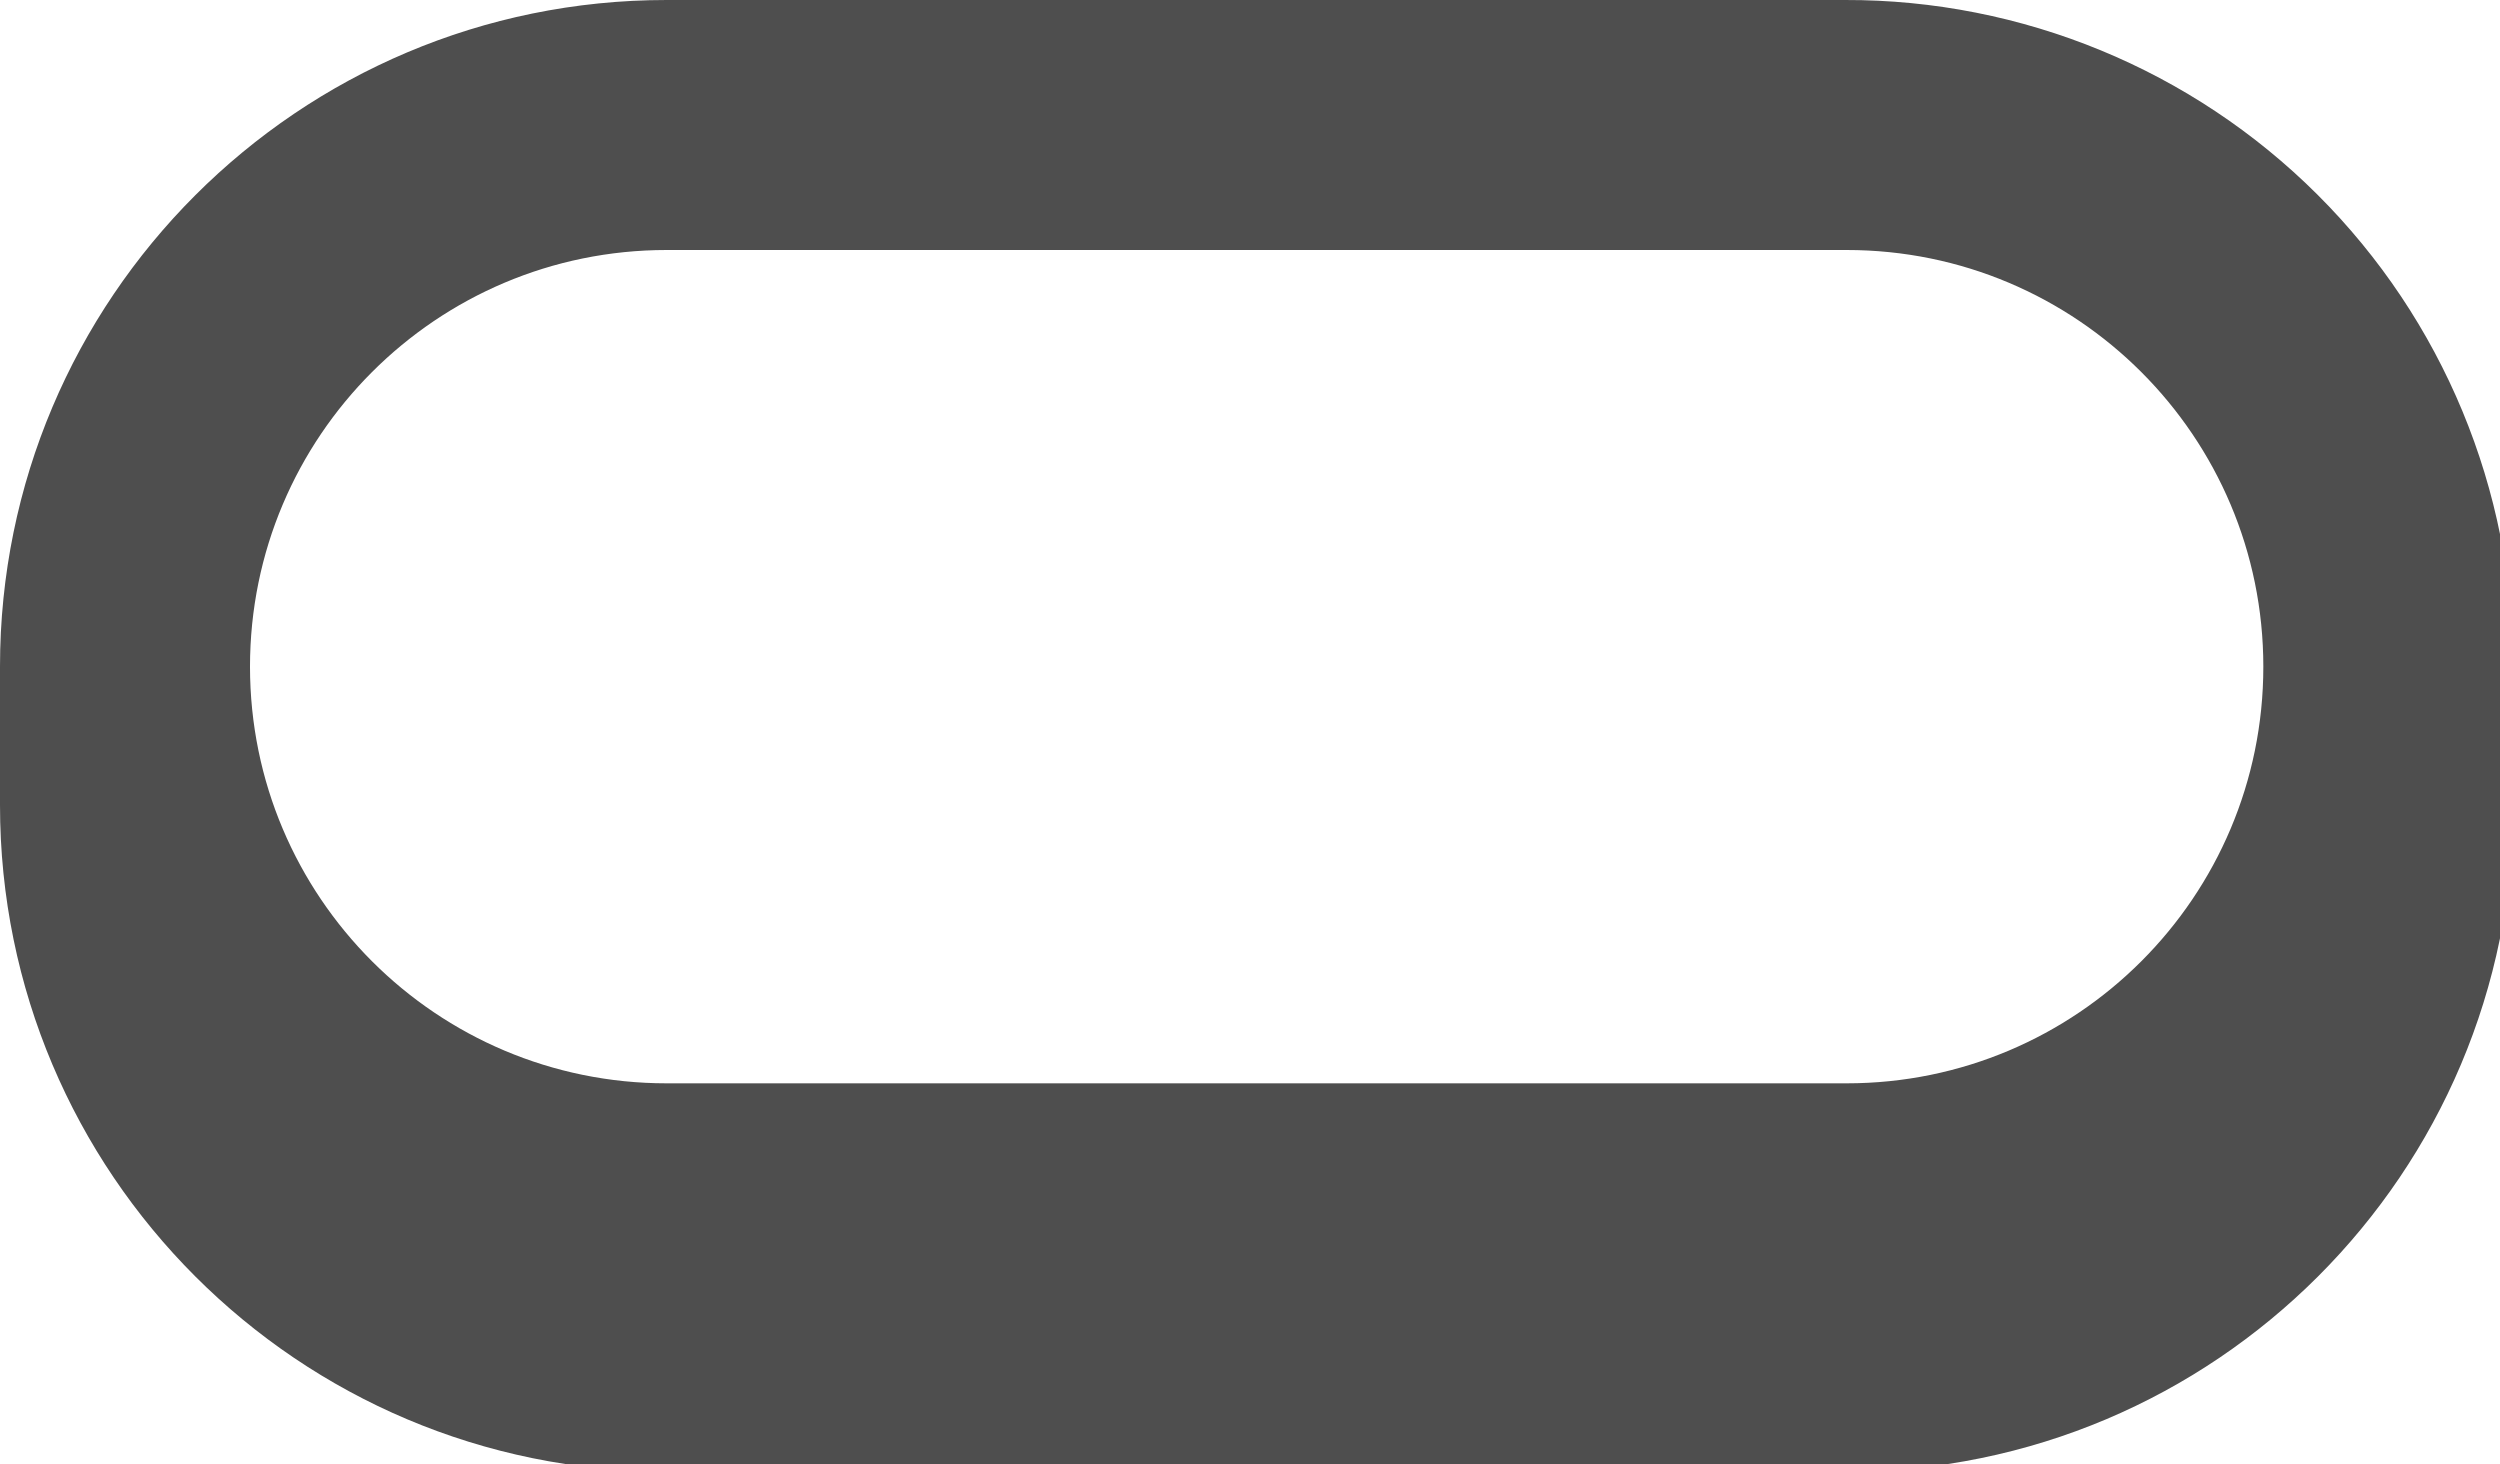
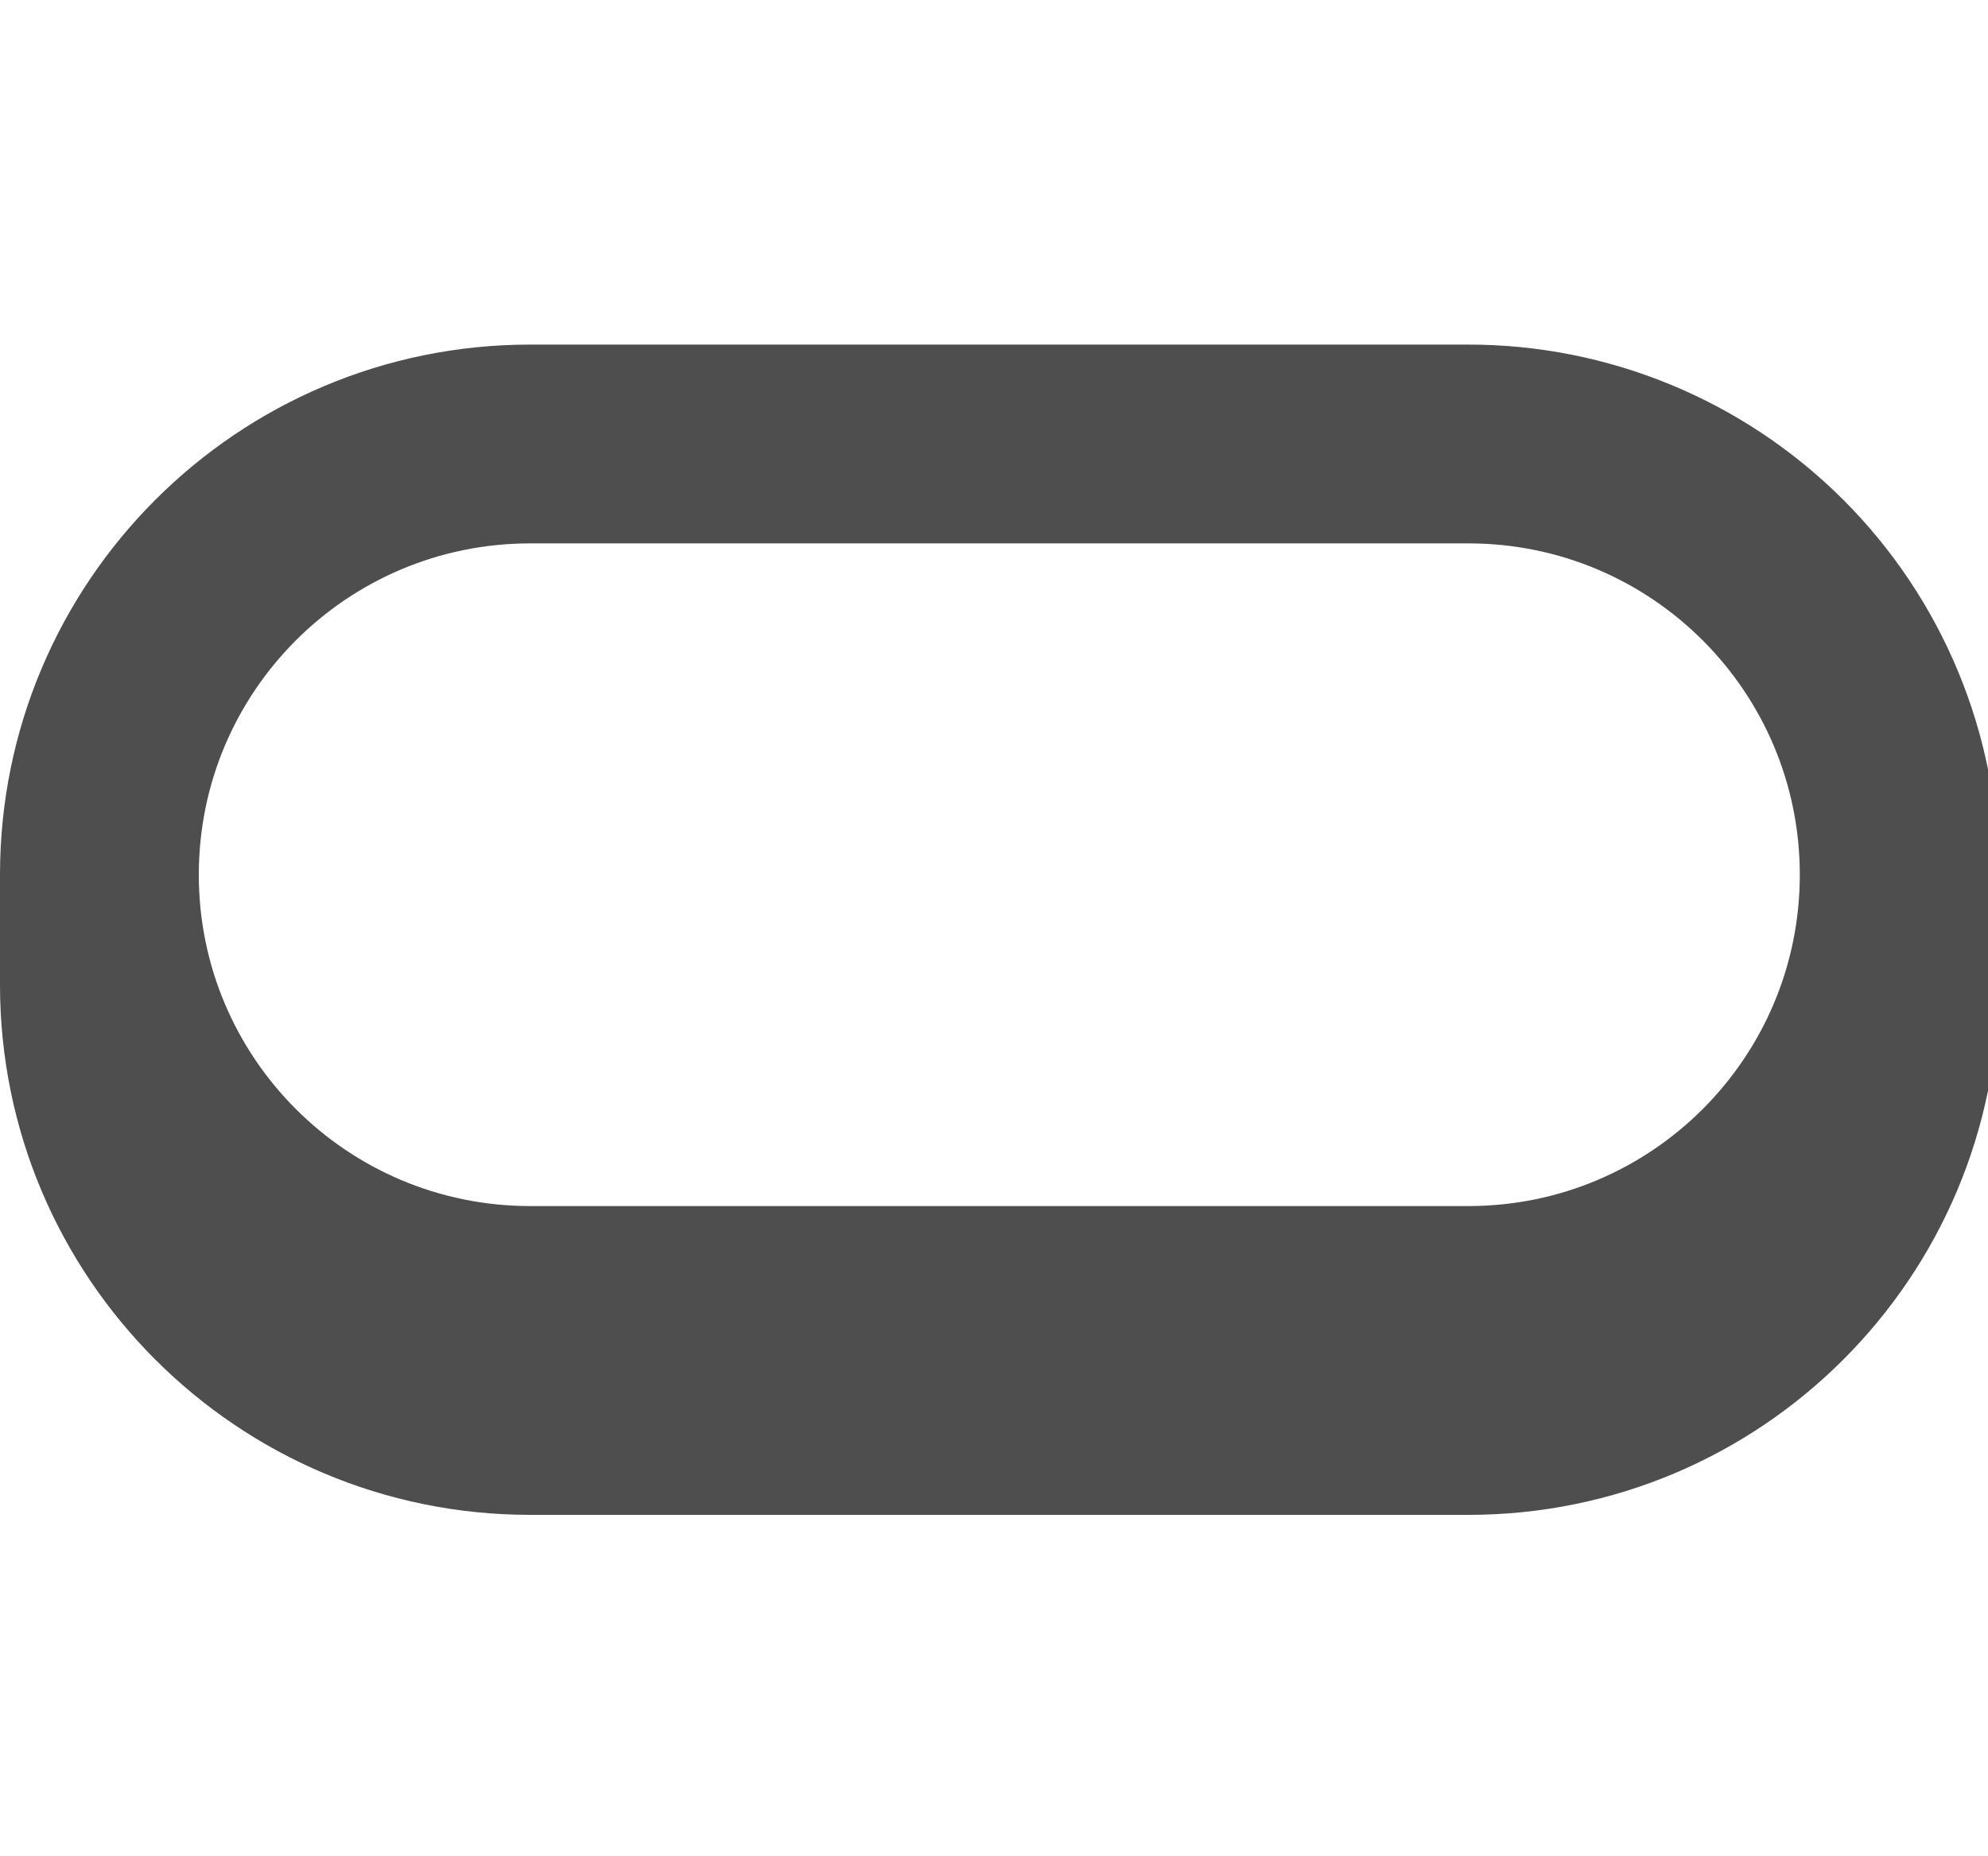
- <svg xmlns="http://www.w3.org/2000/svg" viewBox="0 0 15 8.78">
-   <defs>
-     <style>.cls-1{fill:#4e4e4e;}</style>
-   </defs>
-   <g id="Layer_2" data-name="Layer 2">
-     <g id="Layer_1-2" data-name="Layer 1">
-       <path class="cls-1" d="M11.07,0H4A4,4,0,0,0,0,4v.83a4,4,0,0,0,4,4h7.08a4,4,0,0,0,4-4V4A4,4,0,0,0,11.07,0ZM4,1.5h7.08a2.49,2.49,0,0,1,0,5H4a2.49,2.49,0,0,1,0-5Z" />
+ <svg xmlns="http://www.w3.org/2000/svg" width="15px" height="14px" viewBox="0 0 15 14" version="1.1">
+   <g id="Artboard" stroke="none" stroke-width="1" fill="none" fill-rule="evenodd">
+     <g id="button-icon" transform="translate(0, 2.6)" fill="#4E4E4E" fill-rule="nonzero">
+       <path d="M11.07,-1.25179302e-05 L4,-1.25179302e-05 C1.791,-1.25179302e-05 0,1.791 0,4 L0,4.83 C0,7.039 1.791,8.83 4,8.83 L11.08,8.83 C13.289,8.83 15.08,7.039 15.08,4.83 L15.08,4 C15.08,2.937 14.657,1.918 13.905,1.168 C13.153,0.418 12.133,-0.003 11.07,-1.25179302e-05 Z M4,1.5 L11.08,1.5 C12.461,1.5 13.58,2.619 13.58,4 C13.58,5.381 12.461,6.5 11.08,6.5 L4,6.5 C2.619,6.5 1.5,5.381 1.5,4 C1.5,2.619 2.619,1.5 4,1.5 Z" id="Shape" />
    </g>
  </g>
</svg>
